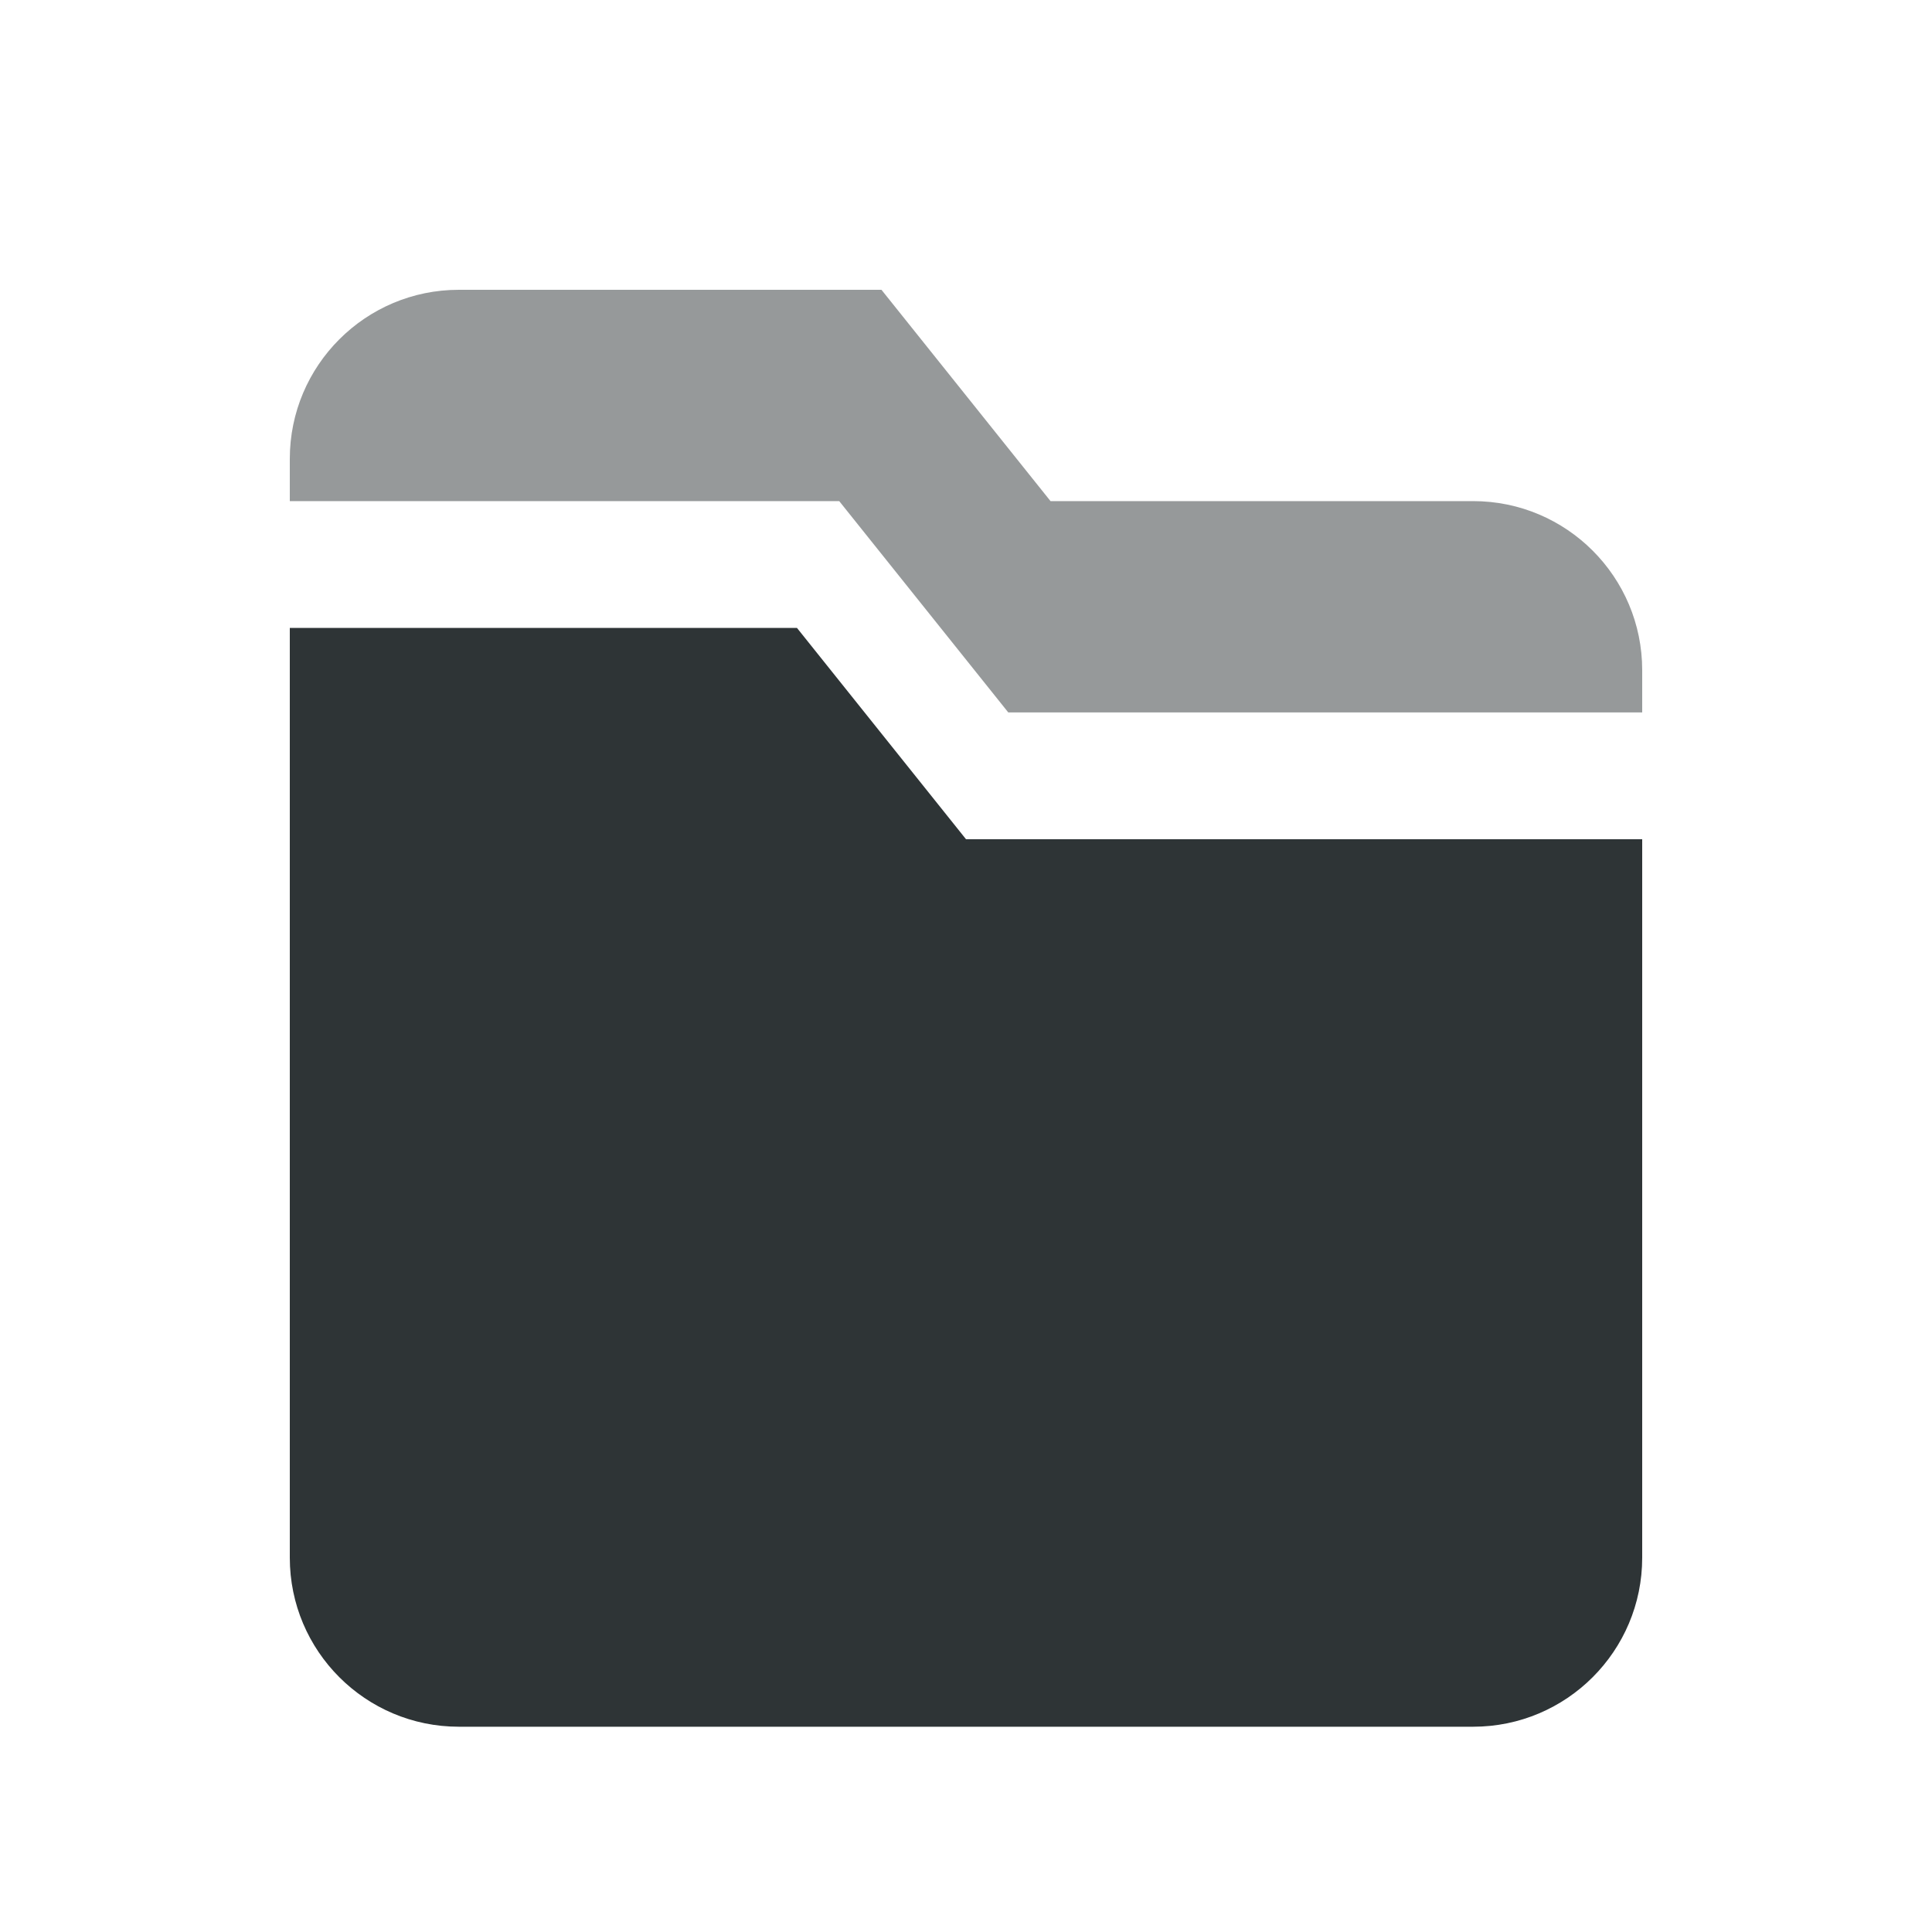
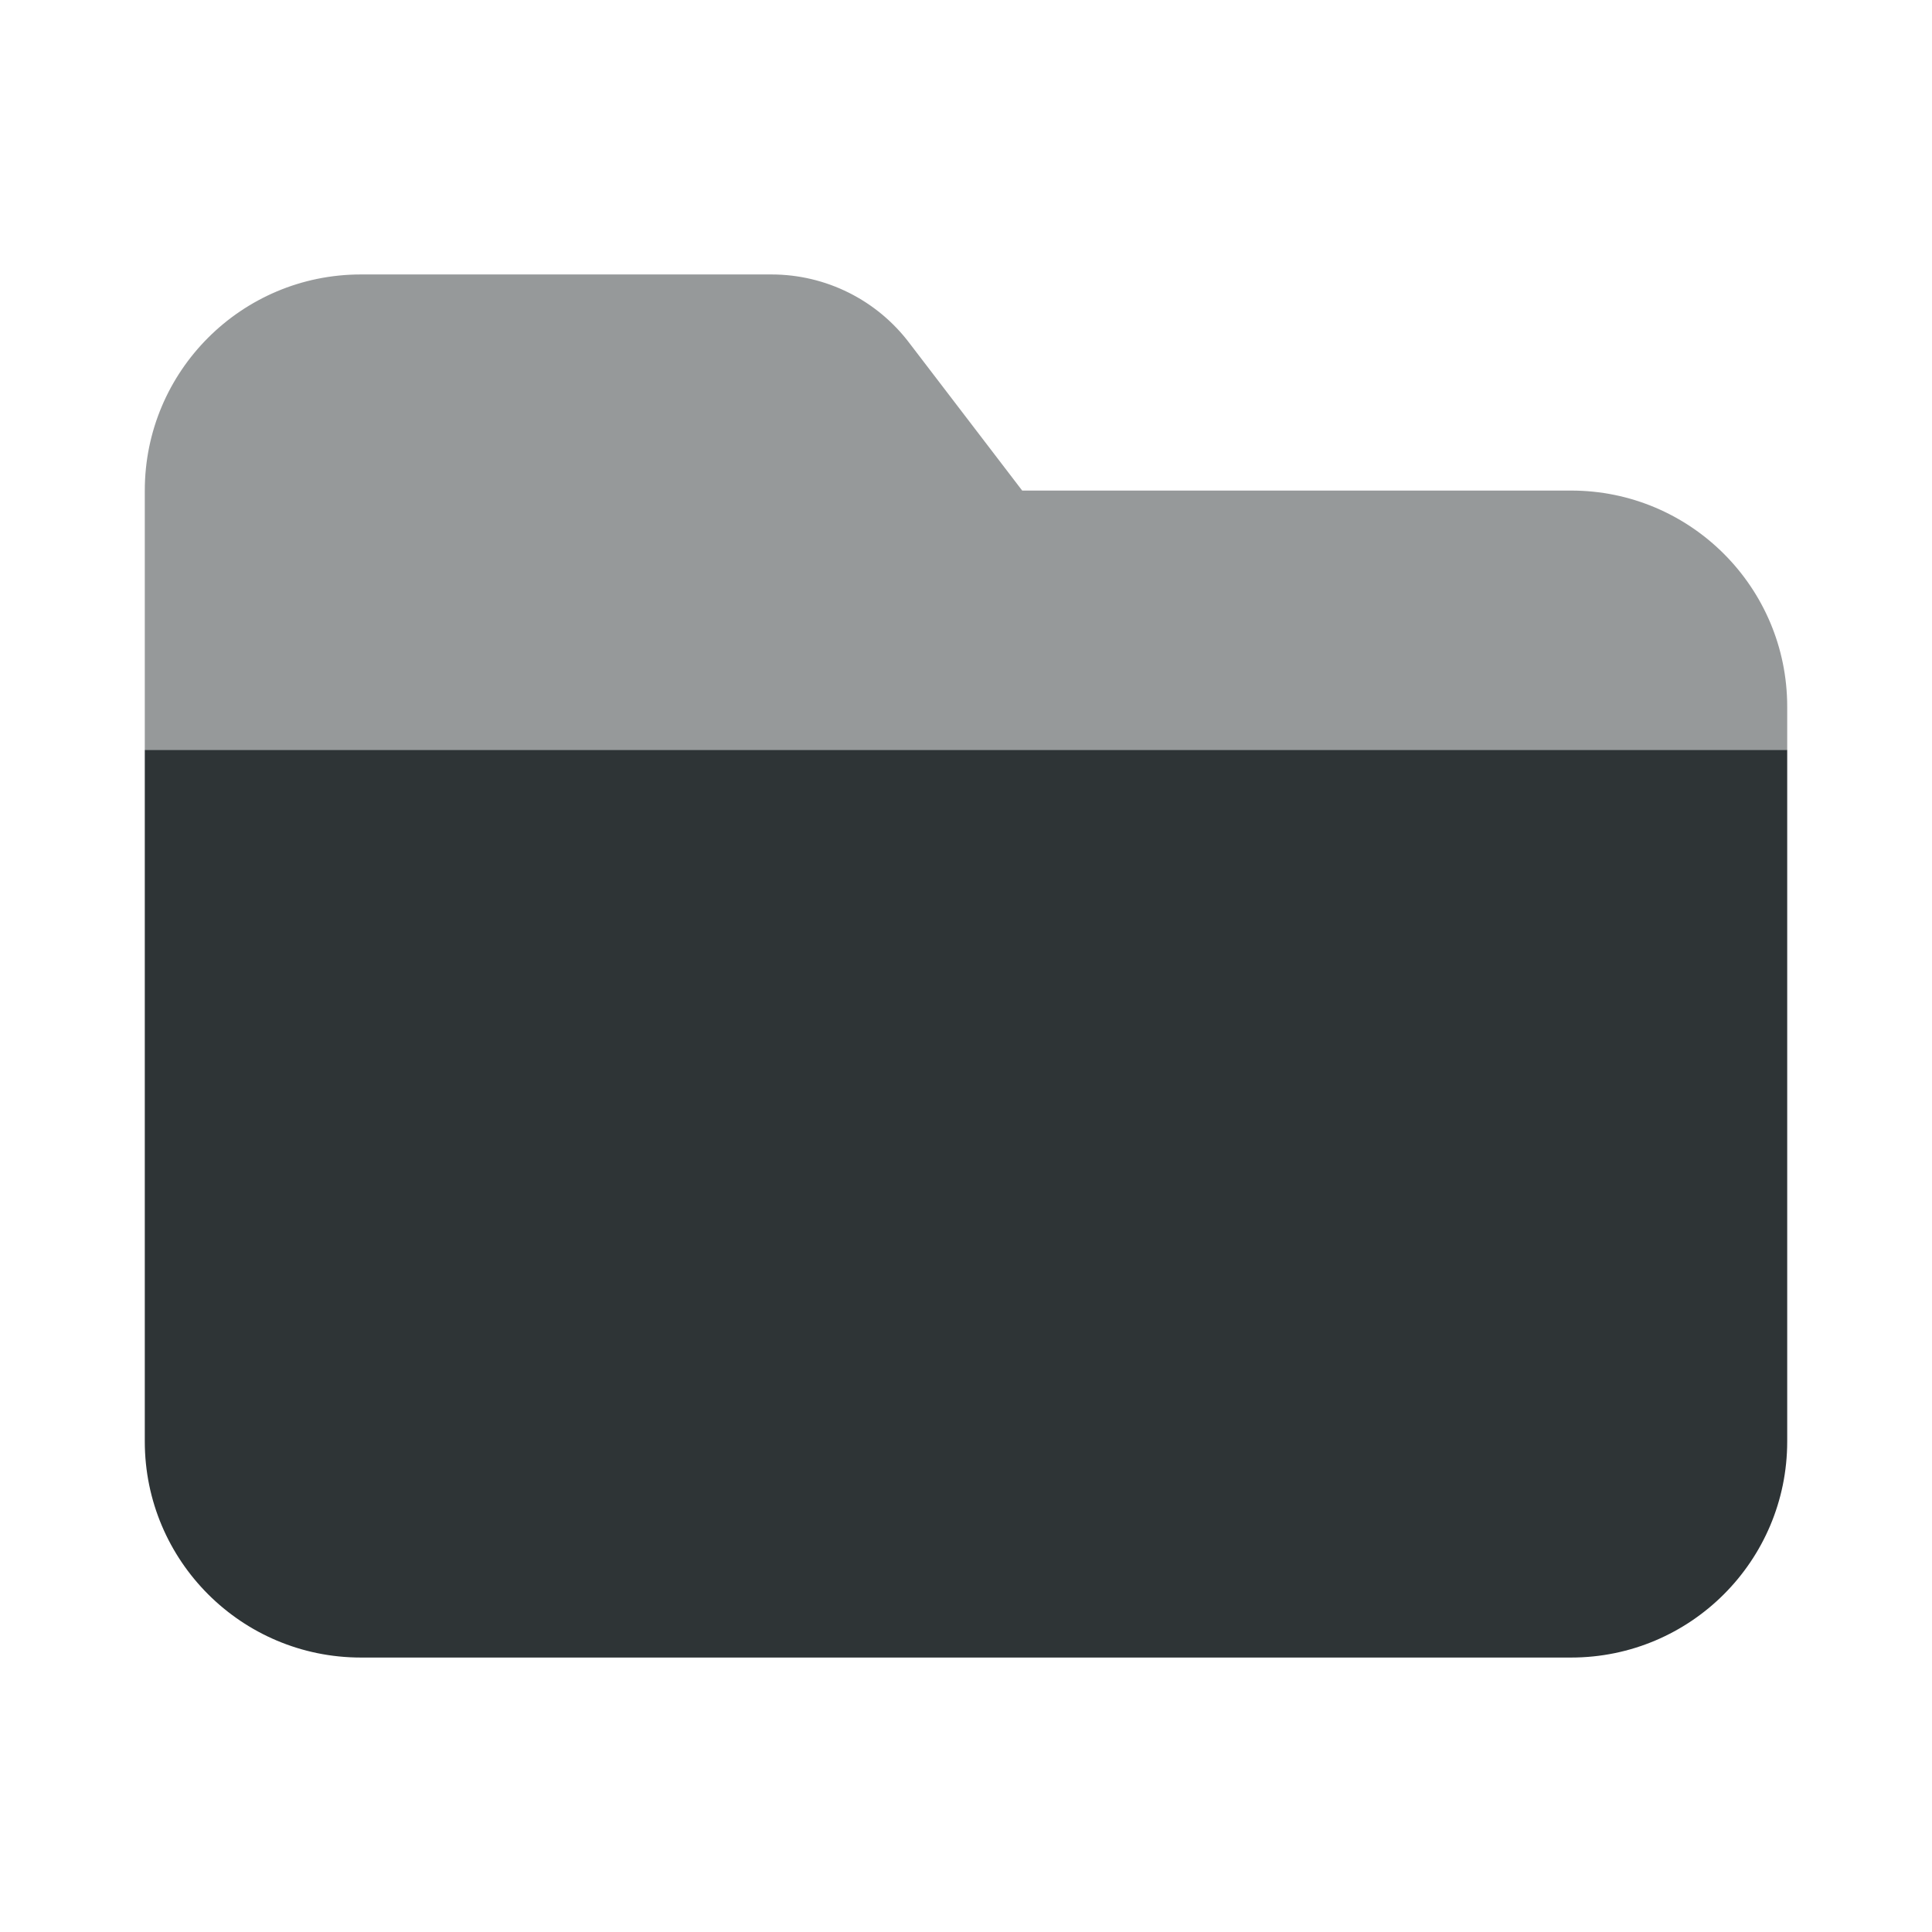
- <svg xmlns="http://www.w3.org/2000/svg" width="16" height="16" viewBox="0 0 16 16" fill="#2e3436">
-   <path d="M2.4,5.2 L6.6,5.2 L8,6.95 L13.6,6.95 L13.6,12.9 C13.6,13.673 12.973,14.3 12.2,14.3 L3.8,14.3 C3.027,14.3 2.4,13.673 2.4,12.9 Z" />
-   <path d="M2.4,3.8 C2.4,3.027 3.027,2.4 3.8,2.4 L7.3,2.4 L8.7,4.15 L12.2,4.15 C12.973,4.15 13.6,4.777 13.6,5.55 L13.6,5.9 L8.35,5.9 L6.95,4.15 L2.4,4.15 Z" opacity="0.5" />
+ <svg xmlns="http://www.w3.org/2000/svg" width="16" height="16" viewBox="9.65 9.65 44.7 44.7" fill="#2e3436">
+   <path d="M13 21a5 5 0 0 1 5-5h9.5a4 4 0 0 1 3.2 1.6l2.6 3.4H46a5 5 0 0 1 5 5v1H13Z" opacity="0.5" />
+   <path d="M13 27h38v16a5 5 0 0 1-5 5H18a5 5 0 0 1-5-5Z" />
</svg>
